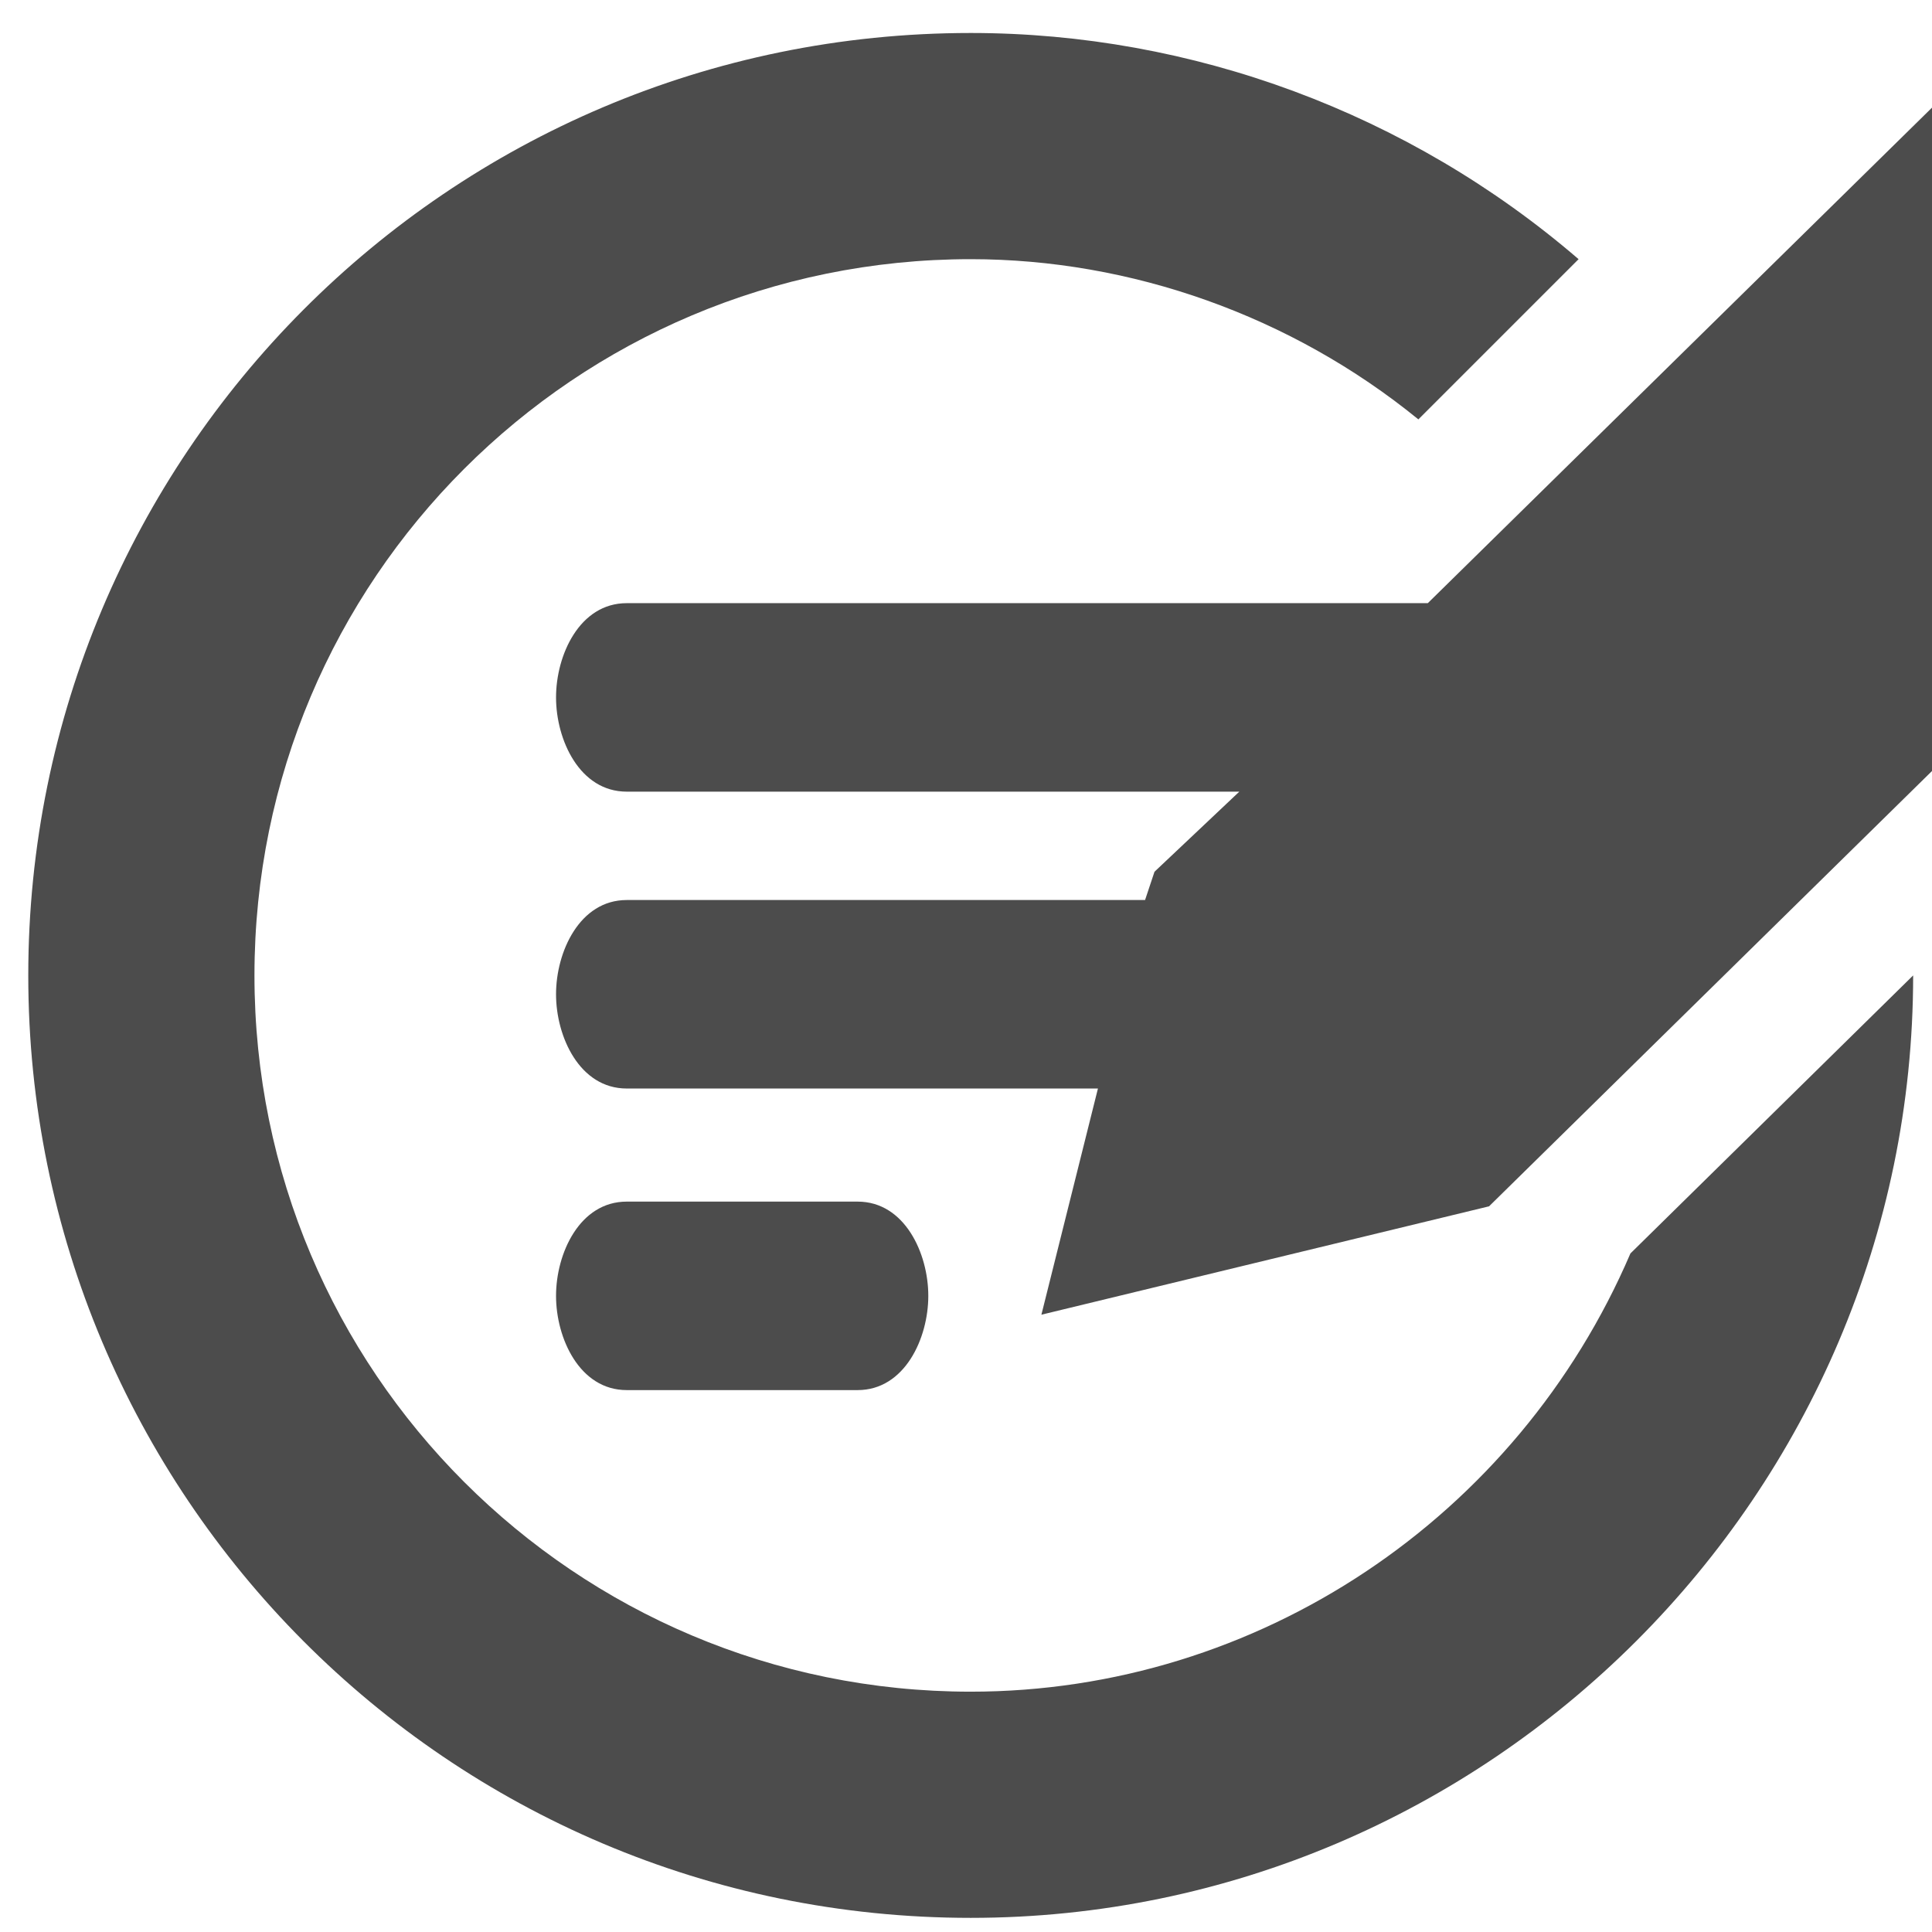
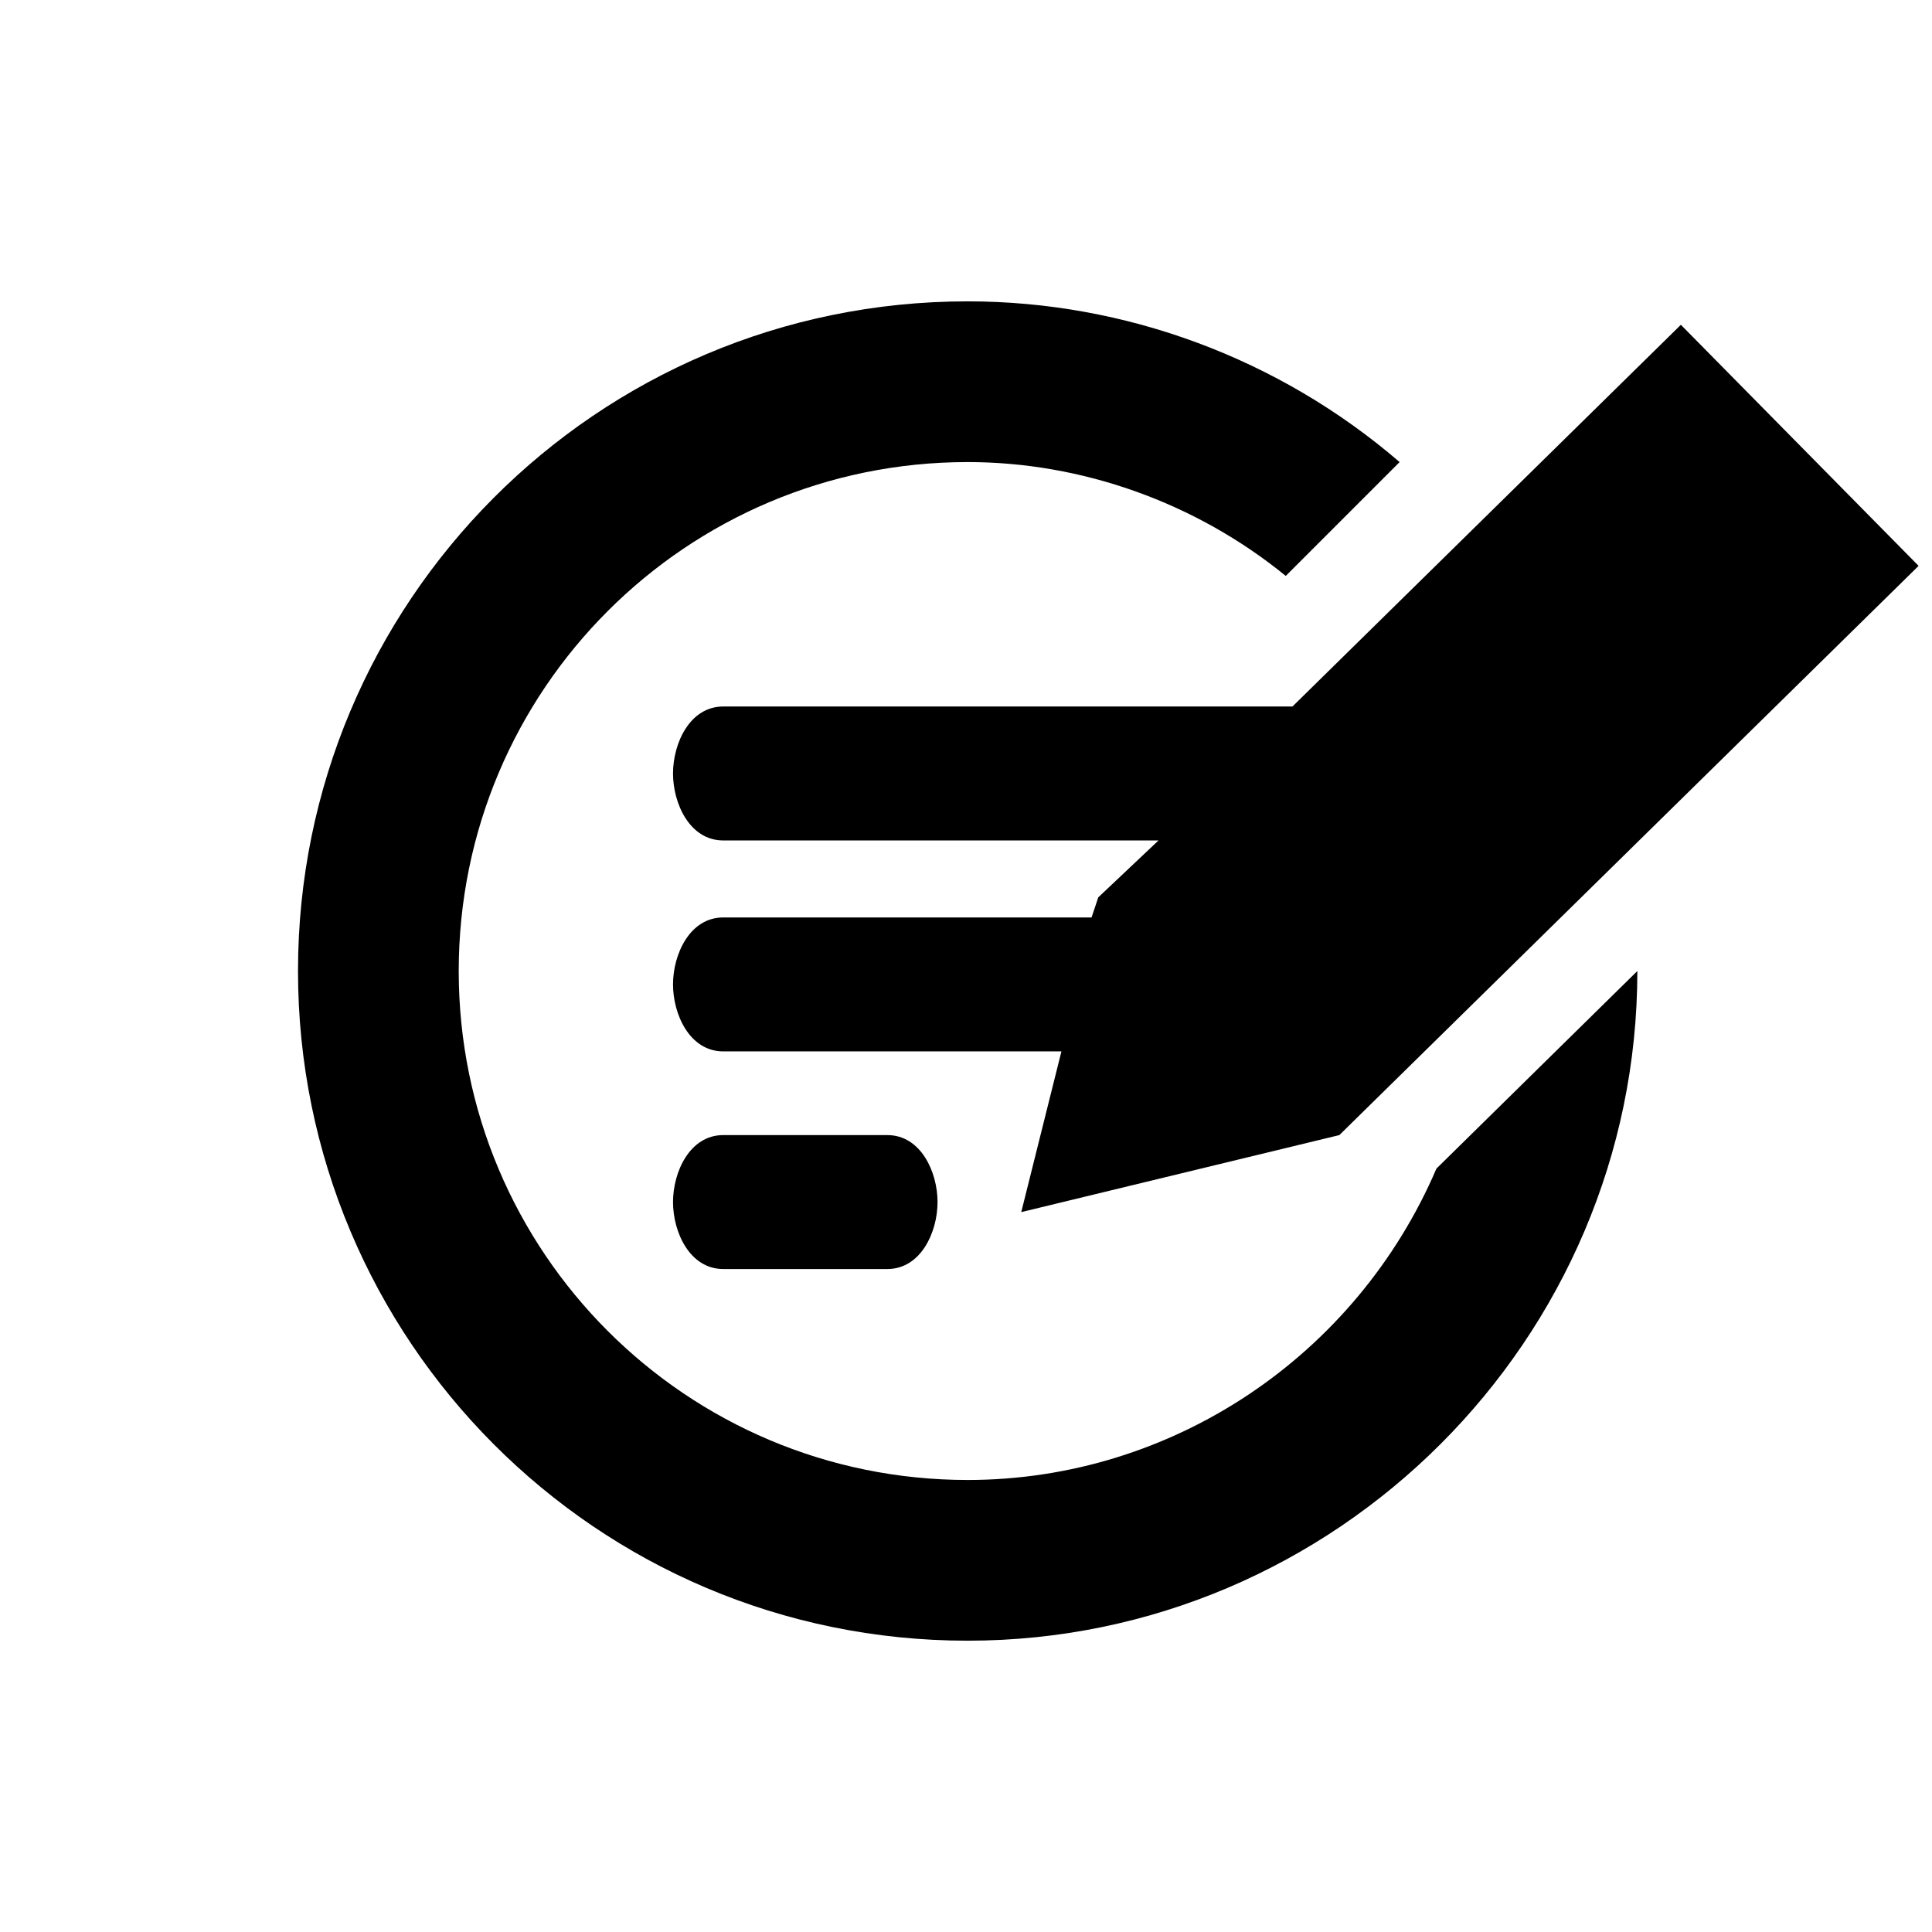
- <svg xmlns="http://www.w3.org/2000/svg" viewBox="0 0 41 41" enable-background="new 0 0 41 41">
-   <path fill="#4C4C4C" d="M40.6 20.7c0 11-9 20-20 20-11.1 0-20-9-20-20s8.9-20 20-20c4.7 0 9.3 1.7 12.9 4.8l-3.4 3.4c-2.7-2.2-6.1-3.4-9.5-3.4-8.4 0-15.2 6.8-15.2 15.2 0 8.4 6.8 15.2 15.2 15.2 6.1 0 11.6-3.7 14-9.3l6-5.9zM49 8.5L31.6 25.6l-9.5 2.3 1.2-4.8h-10c-1 0-1.5-1.1-1.5-2 0-.9.5-2 1.5-2h11l.2-.6 1.8-1.7h-13c-1 0-1.5-1.1-1.5-2s.5-2 1.5-2h17L41.9 1.4 49 8.5zm-30.8 21h-4.9c-1 0-1.5-1.1-1.5-2s.5-2 1.5-2h4.9c1 0 1.5 1.1 1.5 2s-.5 2-1.5 2z" />
+ <svg xmlns="http://www.w3.org/2000/svg" viewBox="0 0 57.7 57.7" enable-background="new 0 0 57.7 57.7">
+   <g>
+     <g>
+       <path d="M48.9 29c0 11-9 20-20 20-11.1 0-20-9-20-20s8.9-20 20-20c4.7 0 9.3 1.7 12.9 4.8l-3.4 3.4c-2.7-2.2-6.1-3.4-9.5-3.4-8.4 0-15.2 6.8-15.2 15.2 0 8.4 6.8 15.2 15.2 15.2 6.1 0 11.6-3.7 14-9.3l6-5.9zm8.4-12.1L40 33.9l-9.5 2.3 1.2-4.8H21.6c-1 0-1.5-1.1-1.5-2 0-.9.5-2 1.5-2h11l.2-.6 1.8-1.7h-13c-1 0-1.5-1.1-1.5-2s.5-2 1.5-2h17L50.2 9.7l7.1 7.2zm-30.8 21h-4.9c-1 0-1.5-1.1-1.5-2s.5-2 1.5-2h4.9c1 0 1.5 1.1 1.5 2s-.5 2-1.5 2z" />
+     </g>
+   </g>
</svg>
